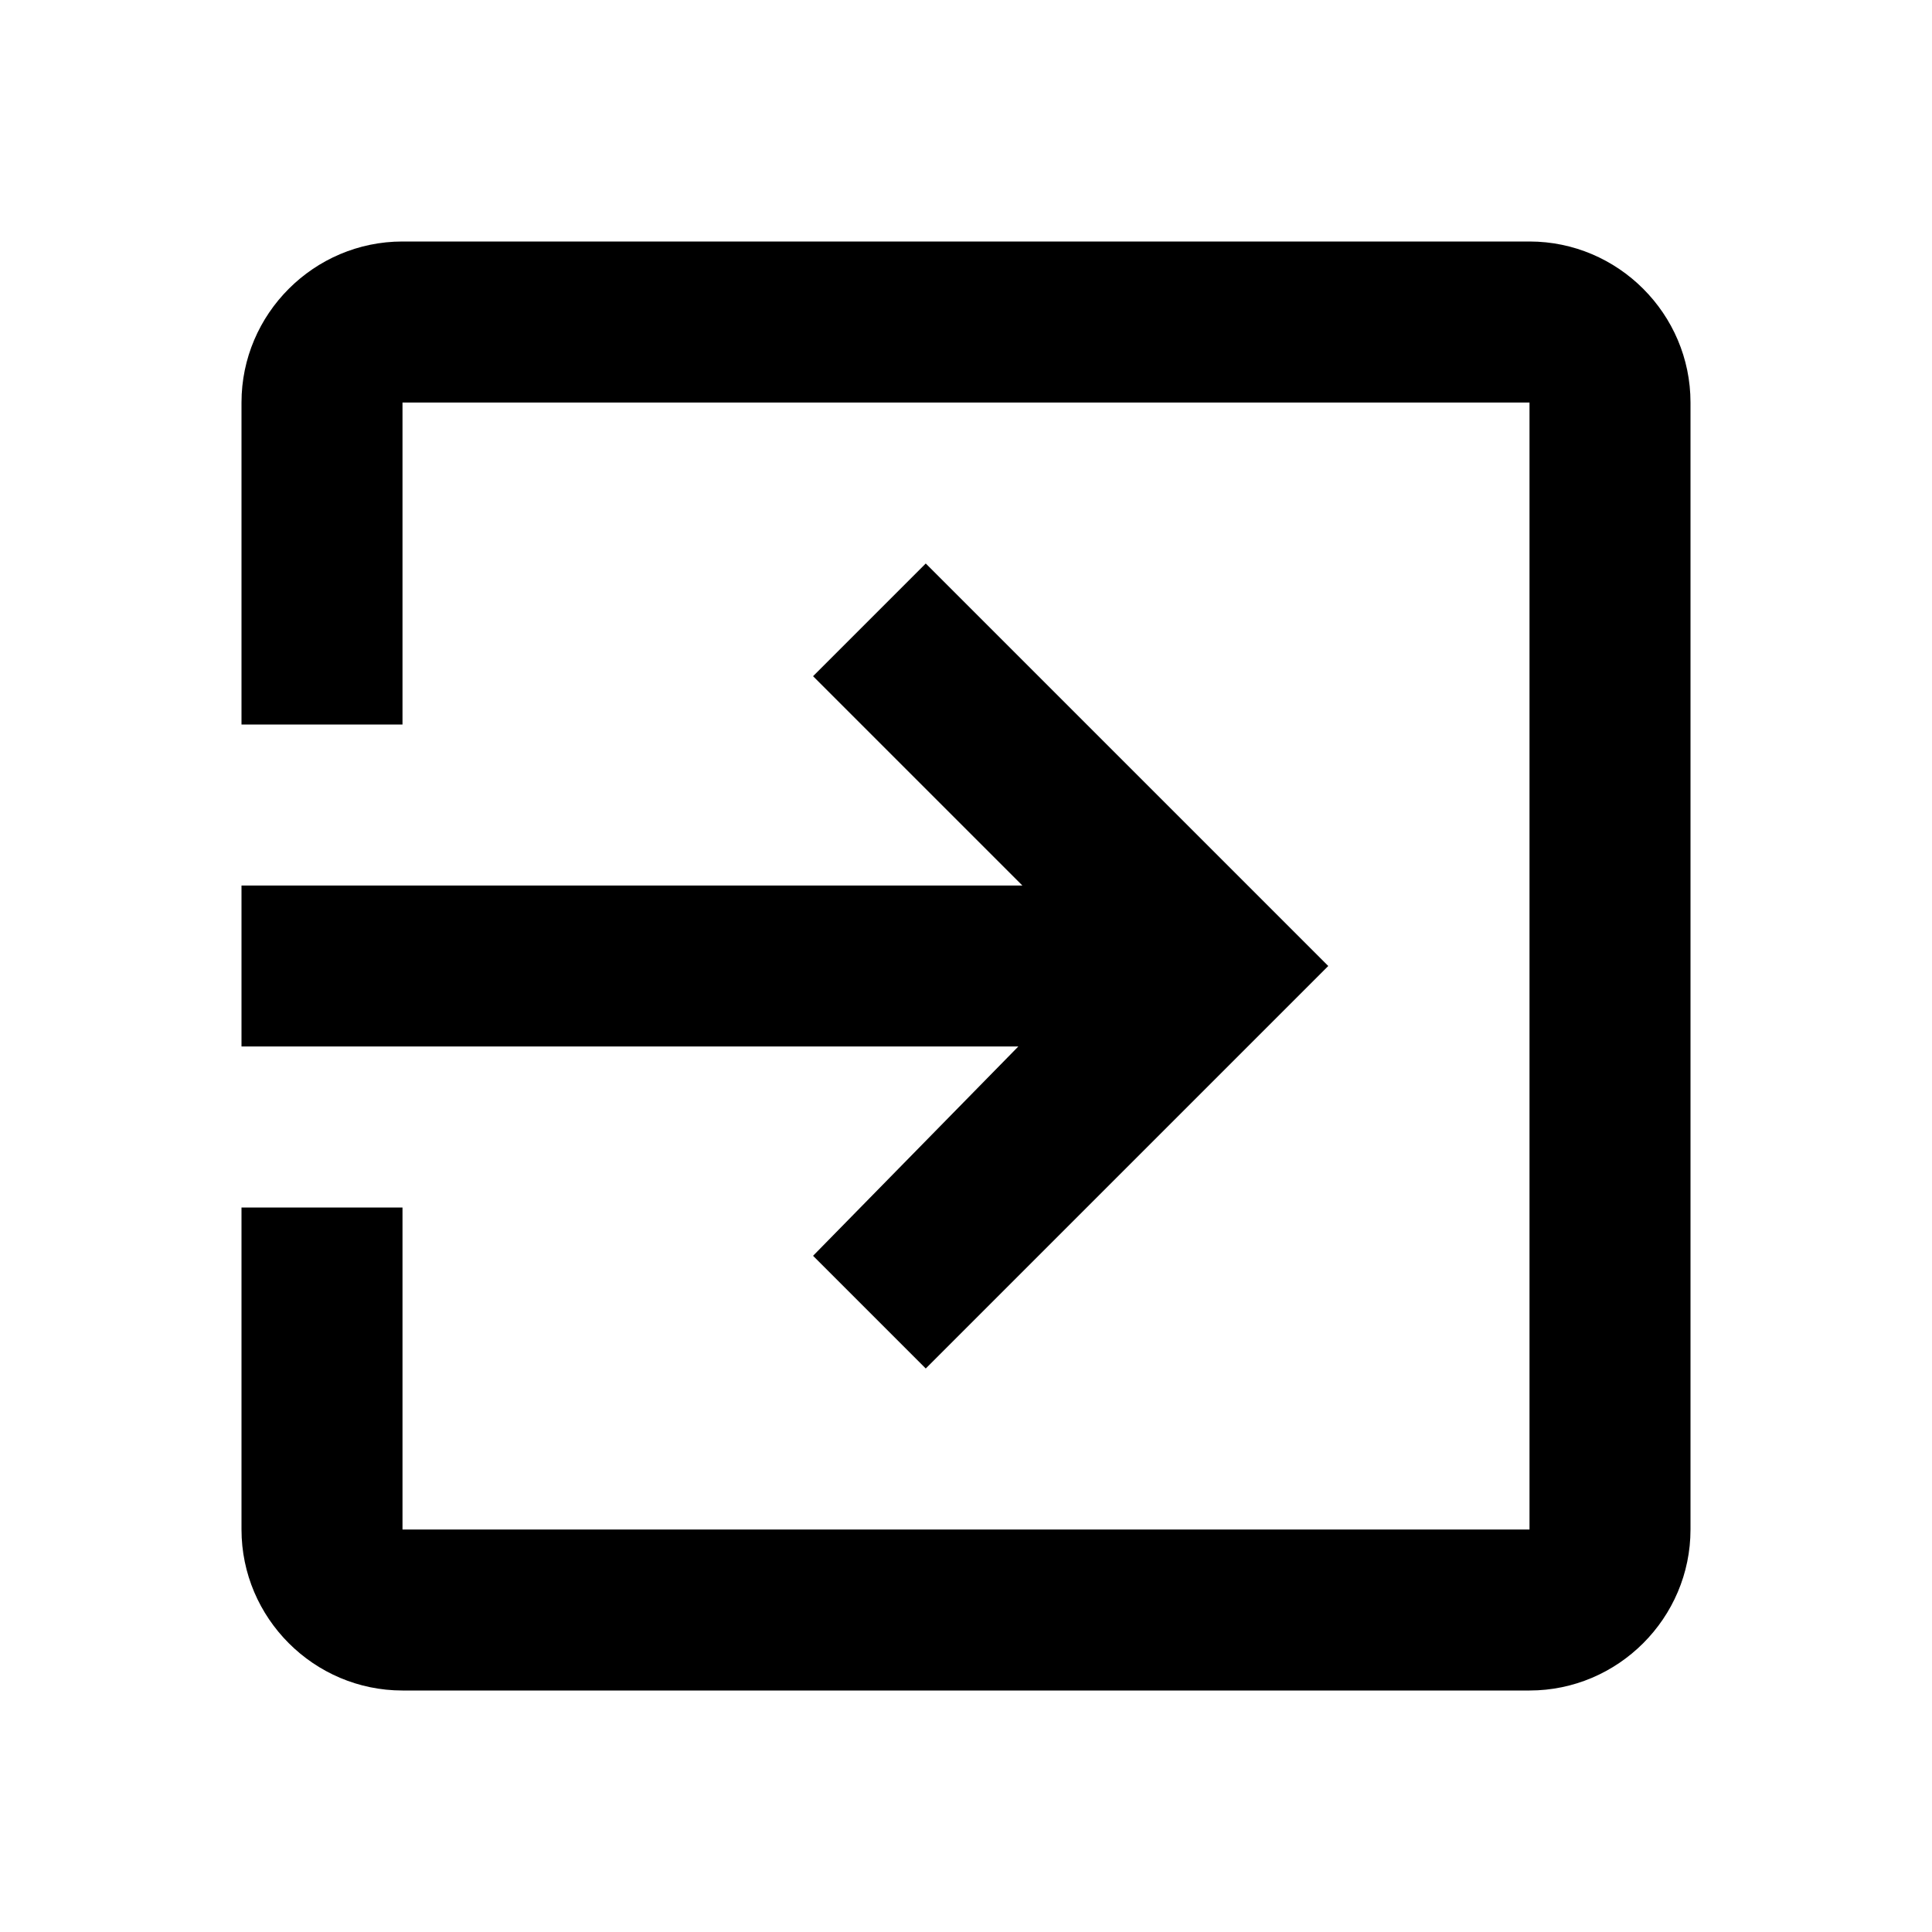
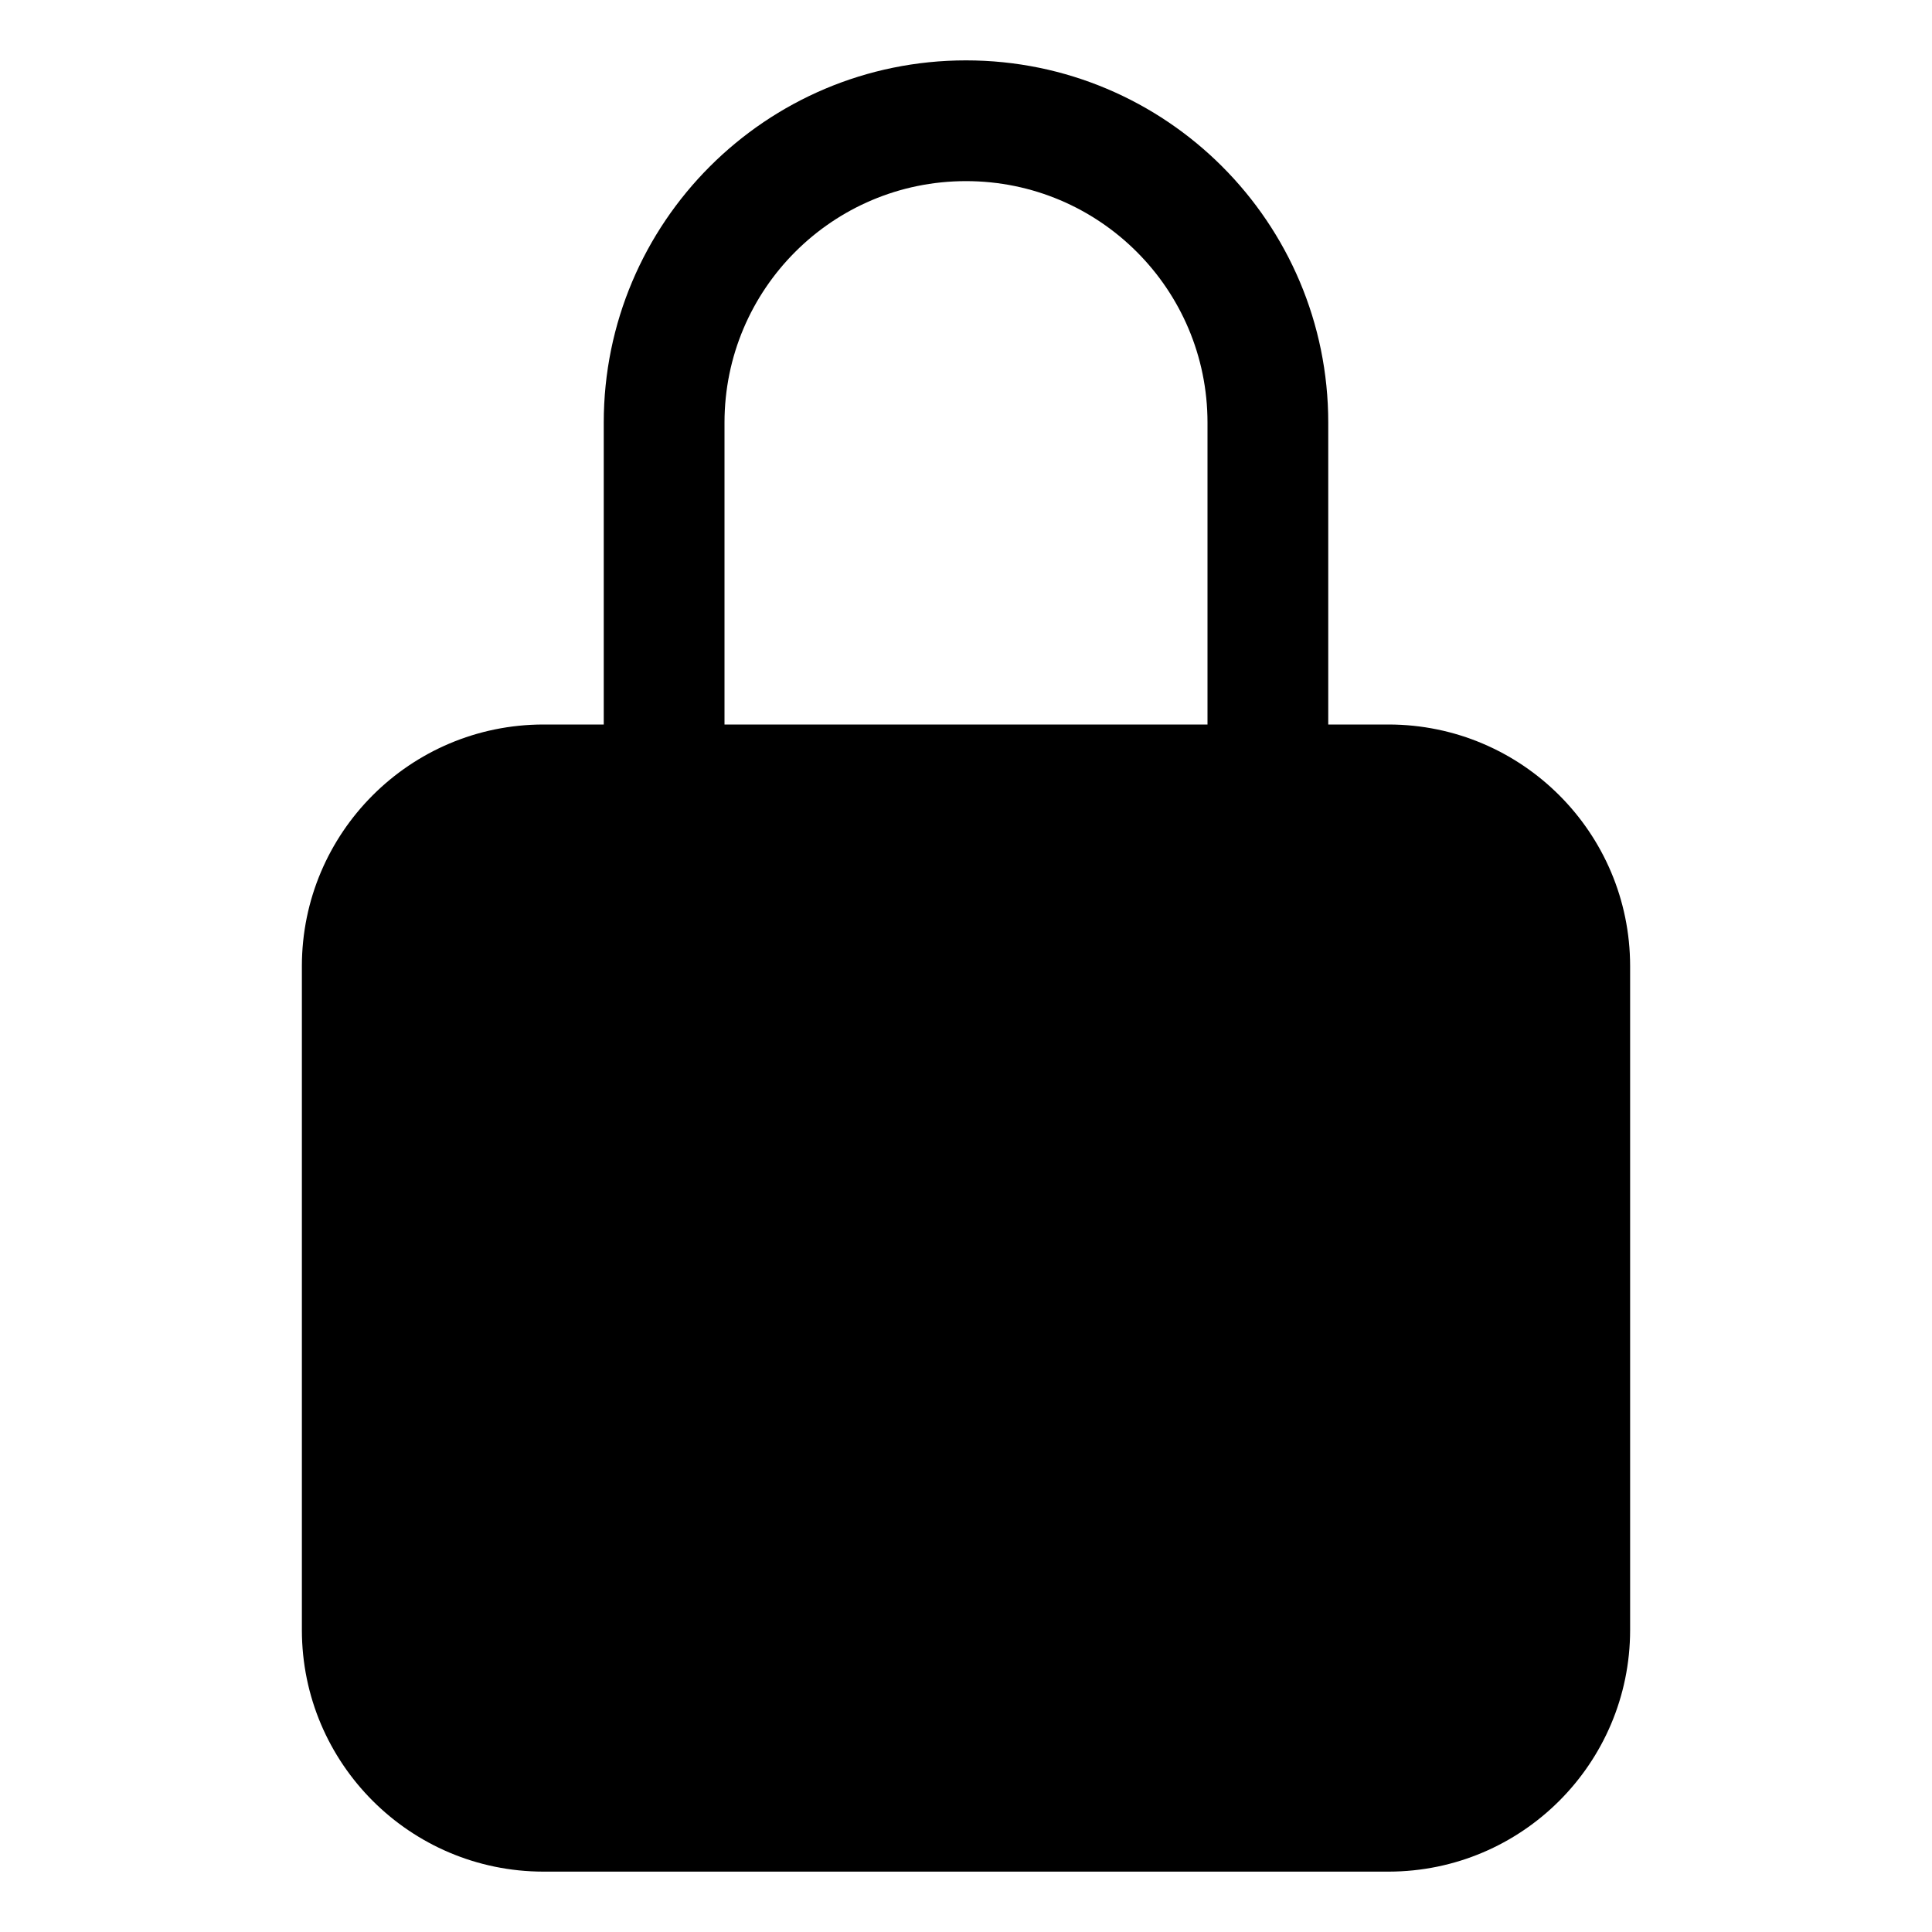
- <svg xmlns="http://www.w3.org/2000/svg" viewBox="0 0 512 512">
-   <path d="M215.469 332.802l29.863 29.864L352 256 245.332 149.333l-29.863 29.865 55.469 55.469H64v42.666h205.864l-54.395 55.469zM405.334 64H106.666C83.198 64 64 83.198 64 106.666V192h42.666v-85.333h298.668v298.668H106.666V320H64v85.334C64 428.802 83.198 448 106.666 448h298.668C428.802 448 448 428.802 448 405.334V106.666C448 83.198 428.802 64 405.334 64z" />
+ <svg xmlns="http://www.w3.org/2000/svg" class="ionicon" viewBox="0 0 512 512">
+   <path d="M368 192h-16v-80a96 96 0 10-192 0v80h-16a64.07 64.07 0 00-64 64v176a64.07 64.07 0 0064 64h224a64.07 64.07 0 0064-64V256a64.07 64.07 0 00-64-64zm-48 0H192v-80a64 64 0 11128 0z" />
</svg>
